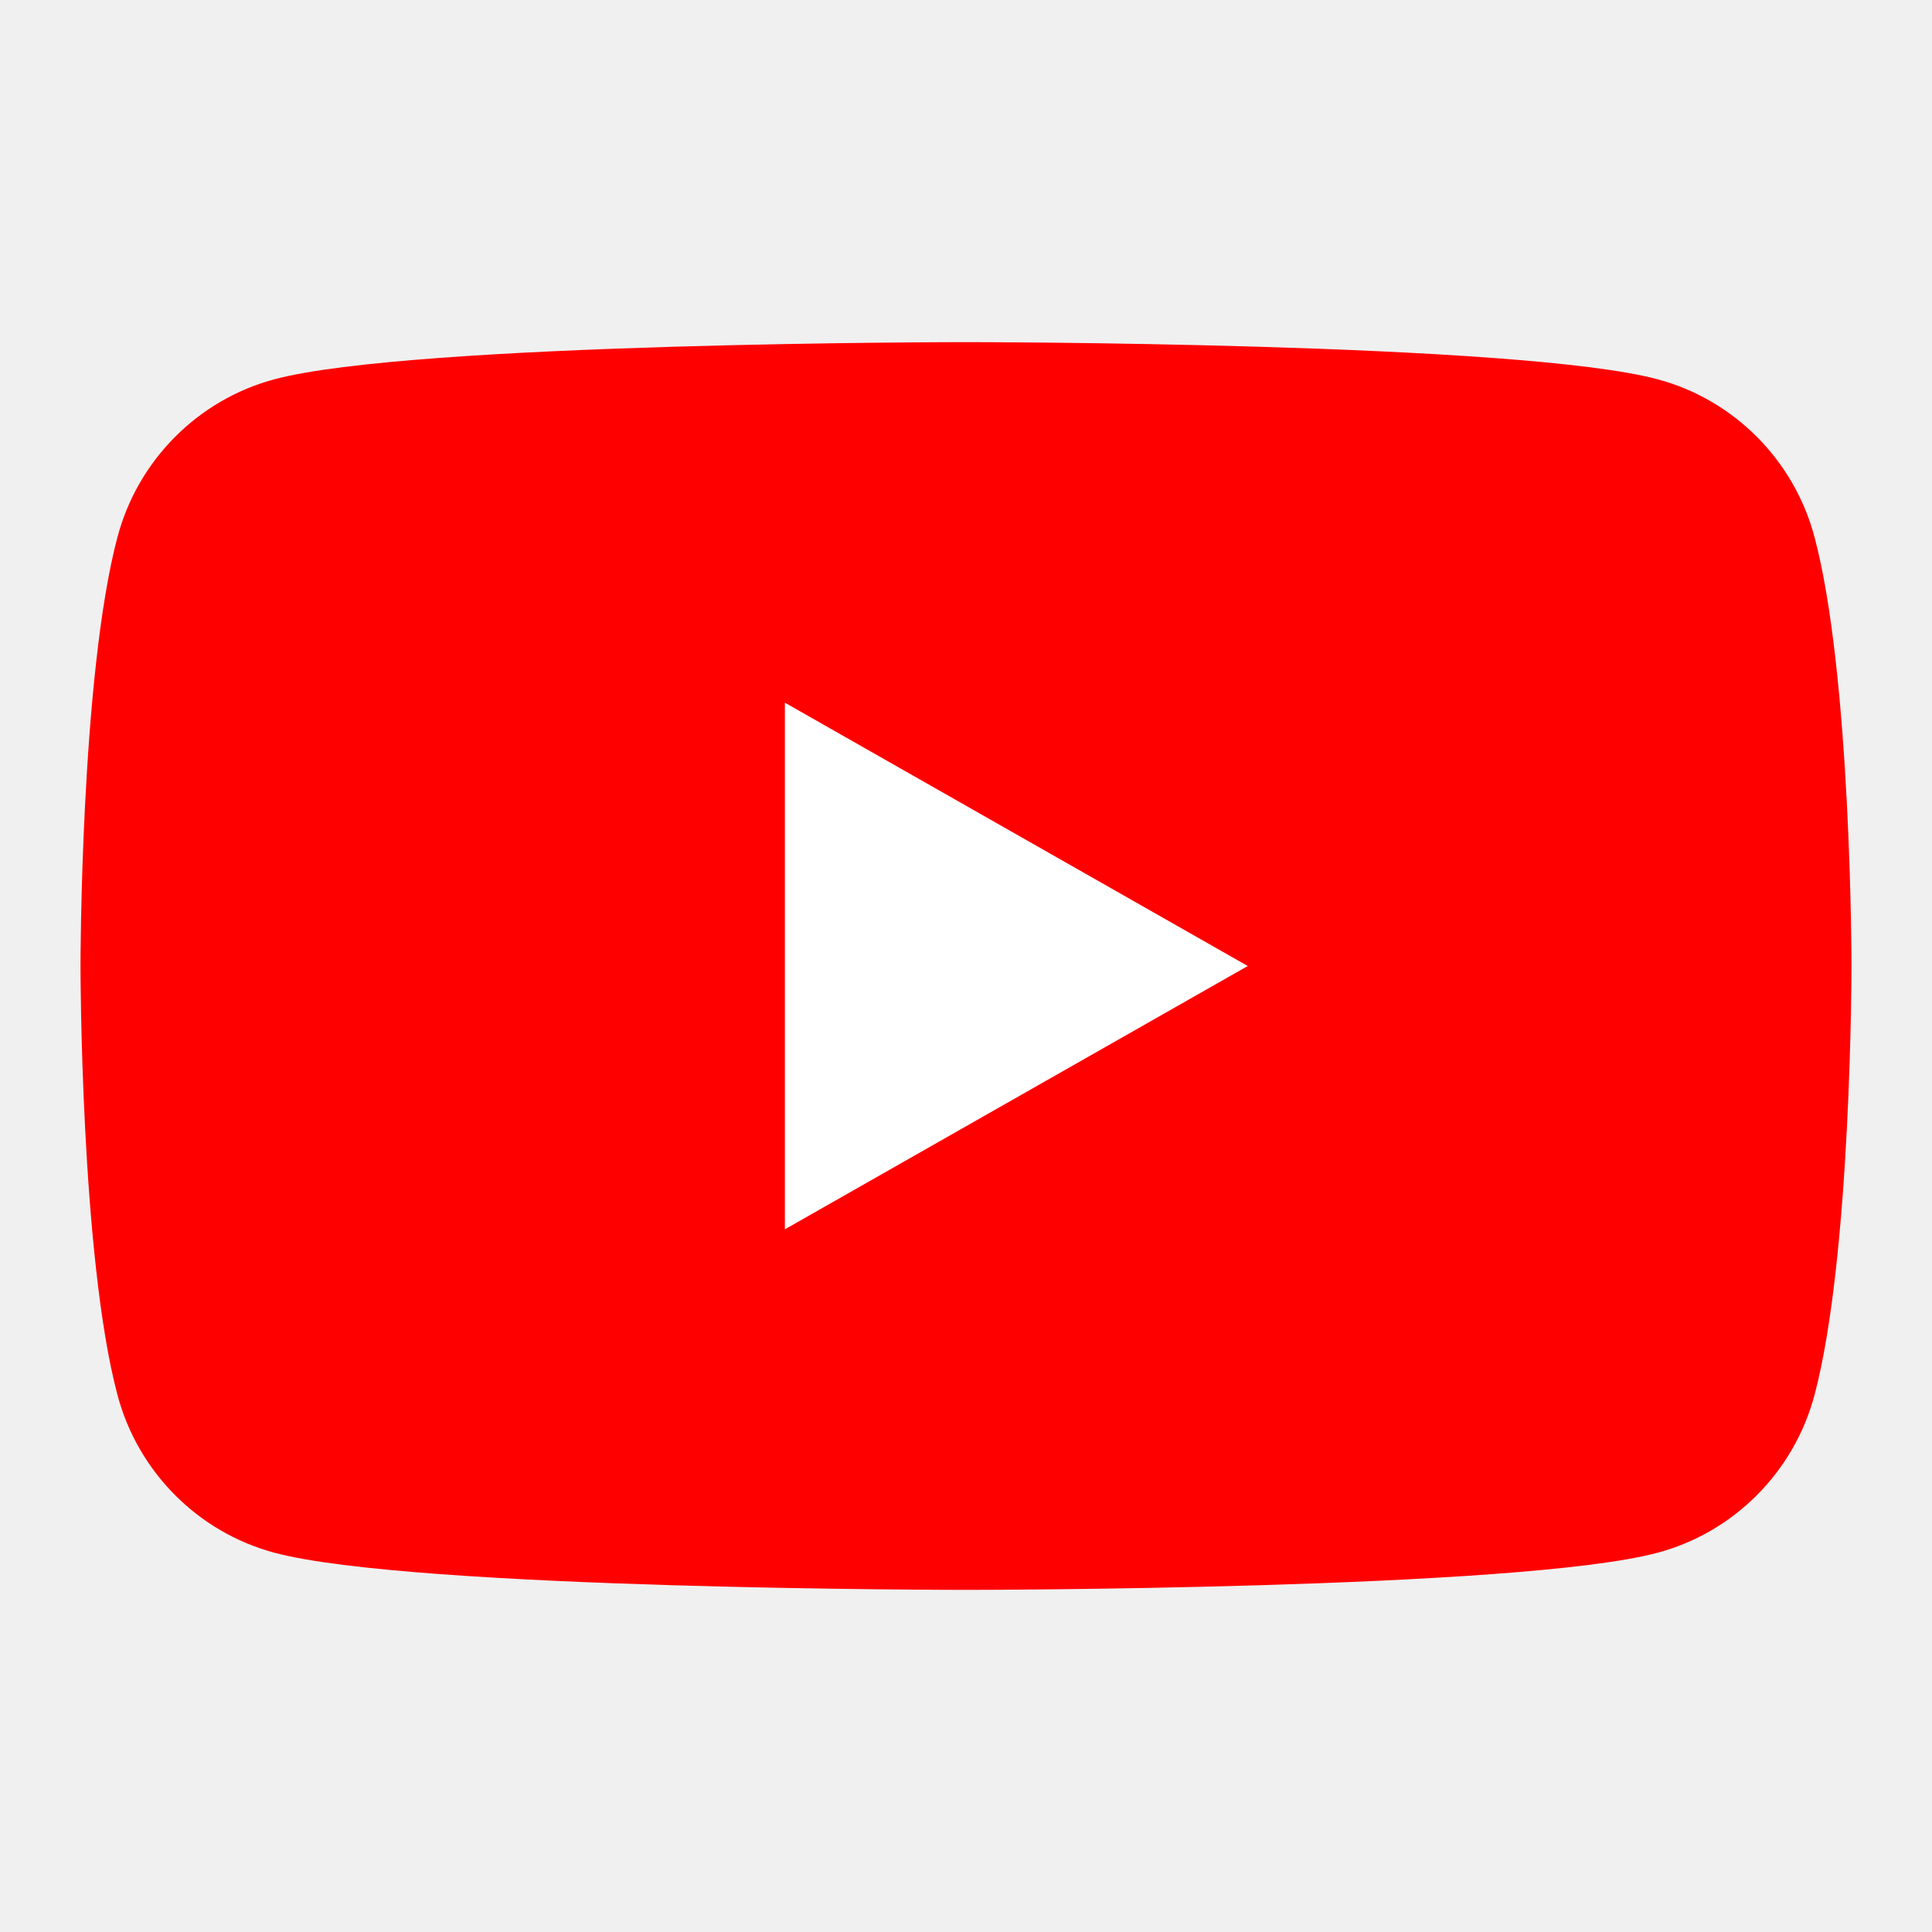
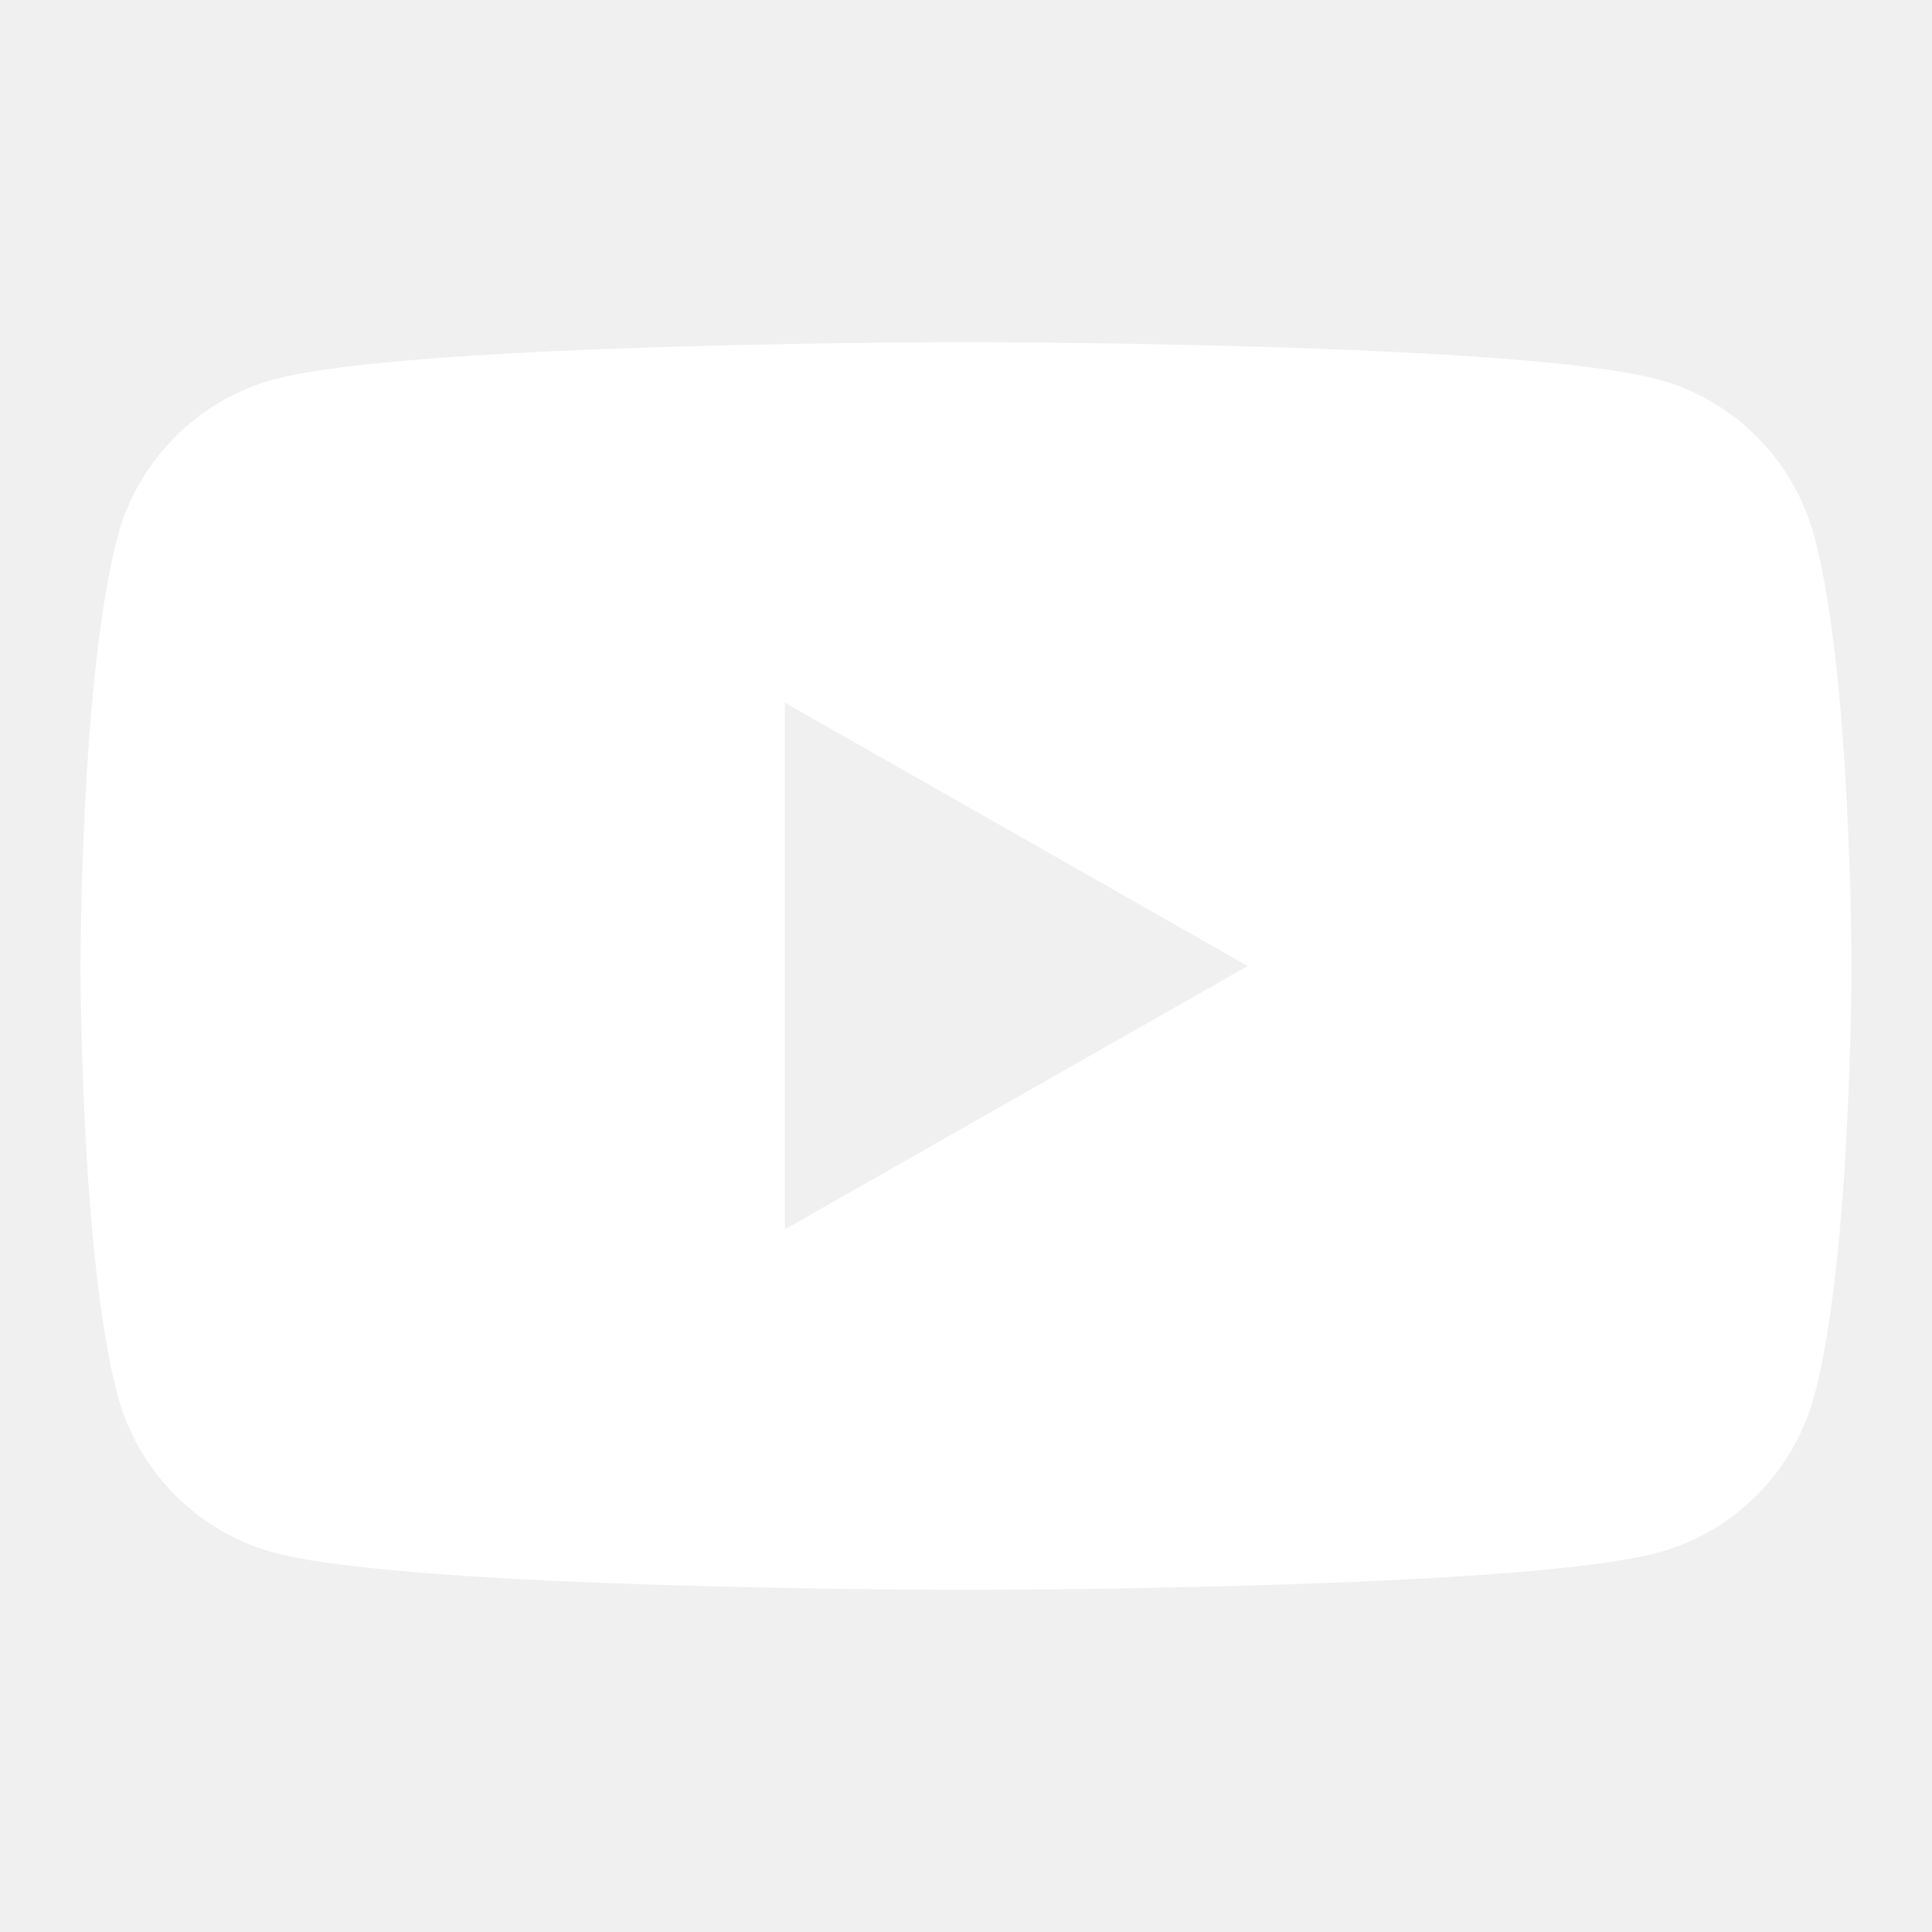
<svg xmlns="http://www.w3.org/2000/svg" width="100%" height="100%" viewBox="0 0 192 192" version="1.1" xml:space="preserve" style="fill-rule:evenodd;clip-rule:evenodd;stroke-linejoin:round;stroke-miterlimit:2;">
  <g id="Layer-1">
-     <path d="M180.322,53.363c-2.024,-7.622 -7.987,-13.624 -15.561,-15.661c-13.724,-3.702 -68.761,-3.702 -68.761,-3.702c0,0 -55.037,0 -68.762,3.702c-7.573,2.037 -13.537,8.039 -15.561,15.661c-3.677,13.814 -3.677,42.637 -3.677,42.637c0,0 0,28.822 3.677,42.638c2.024,7.621 7.988,13.623 15.561,15.661c13.725,3.701 68.762,3.701 68.762,3.701c0,0 55.037,0 68.761,-3.701c7.574,-2.038 13.537,-8.04 15.561,-15.661c3.678,-13.816 3.678,-42.638 3.678,-42.638c0,0 0,-28.823 -3.678,-42.637" style="fill:#f00;fill-rule:nonzero;" />
-     <path d="M78,122.169l46,-26.168l-46,-26.17l0,52.338Z" style="fill:#fff;fill-rule:nonzero;" />
+     <path d="M78,122.169l0,-52.338l46,26.17l-46,26.168Zm102.322,-68.806c-2.024,-7.622 -7.988,-13.624 -15.56,-15.661c-13.725,-3.702 -68.762,-3.702 -68.762,-3.702c0,-0 -55.037,-0 -68.762,3.702c-7.572,2.037 -13.536,8.039 -15.56,15.661c-3.678,13.814 -3.678,42.637 -3.678,42.637c0,-0 0,28.822 3.678,42.637c2.024,7.622 7.988,13.624 15.56,15.662c13.725,3.701 68.762,3.701 68.762,3.701c0,-0 55.037,-0 68.762,-3.701c7.572,-2.038 13.536,-8.04 15.56,-15.662c3.678,-13.815 3.678,-42.637 3.678,-42.637c0,-0 0,-28.823 -3.678,-42.637" style="fill:#fff;fill-rule:nonzero;" />
  </g>
</svg>
